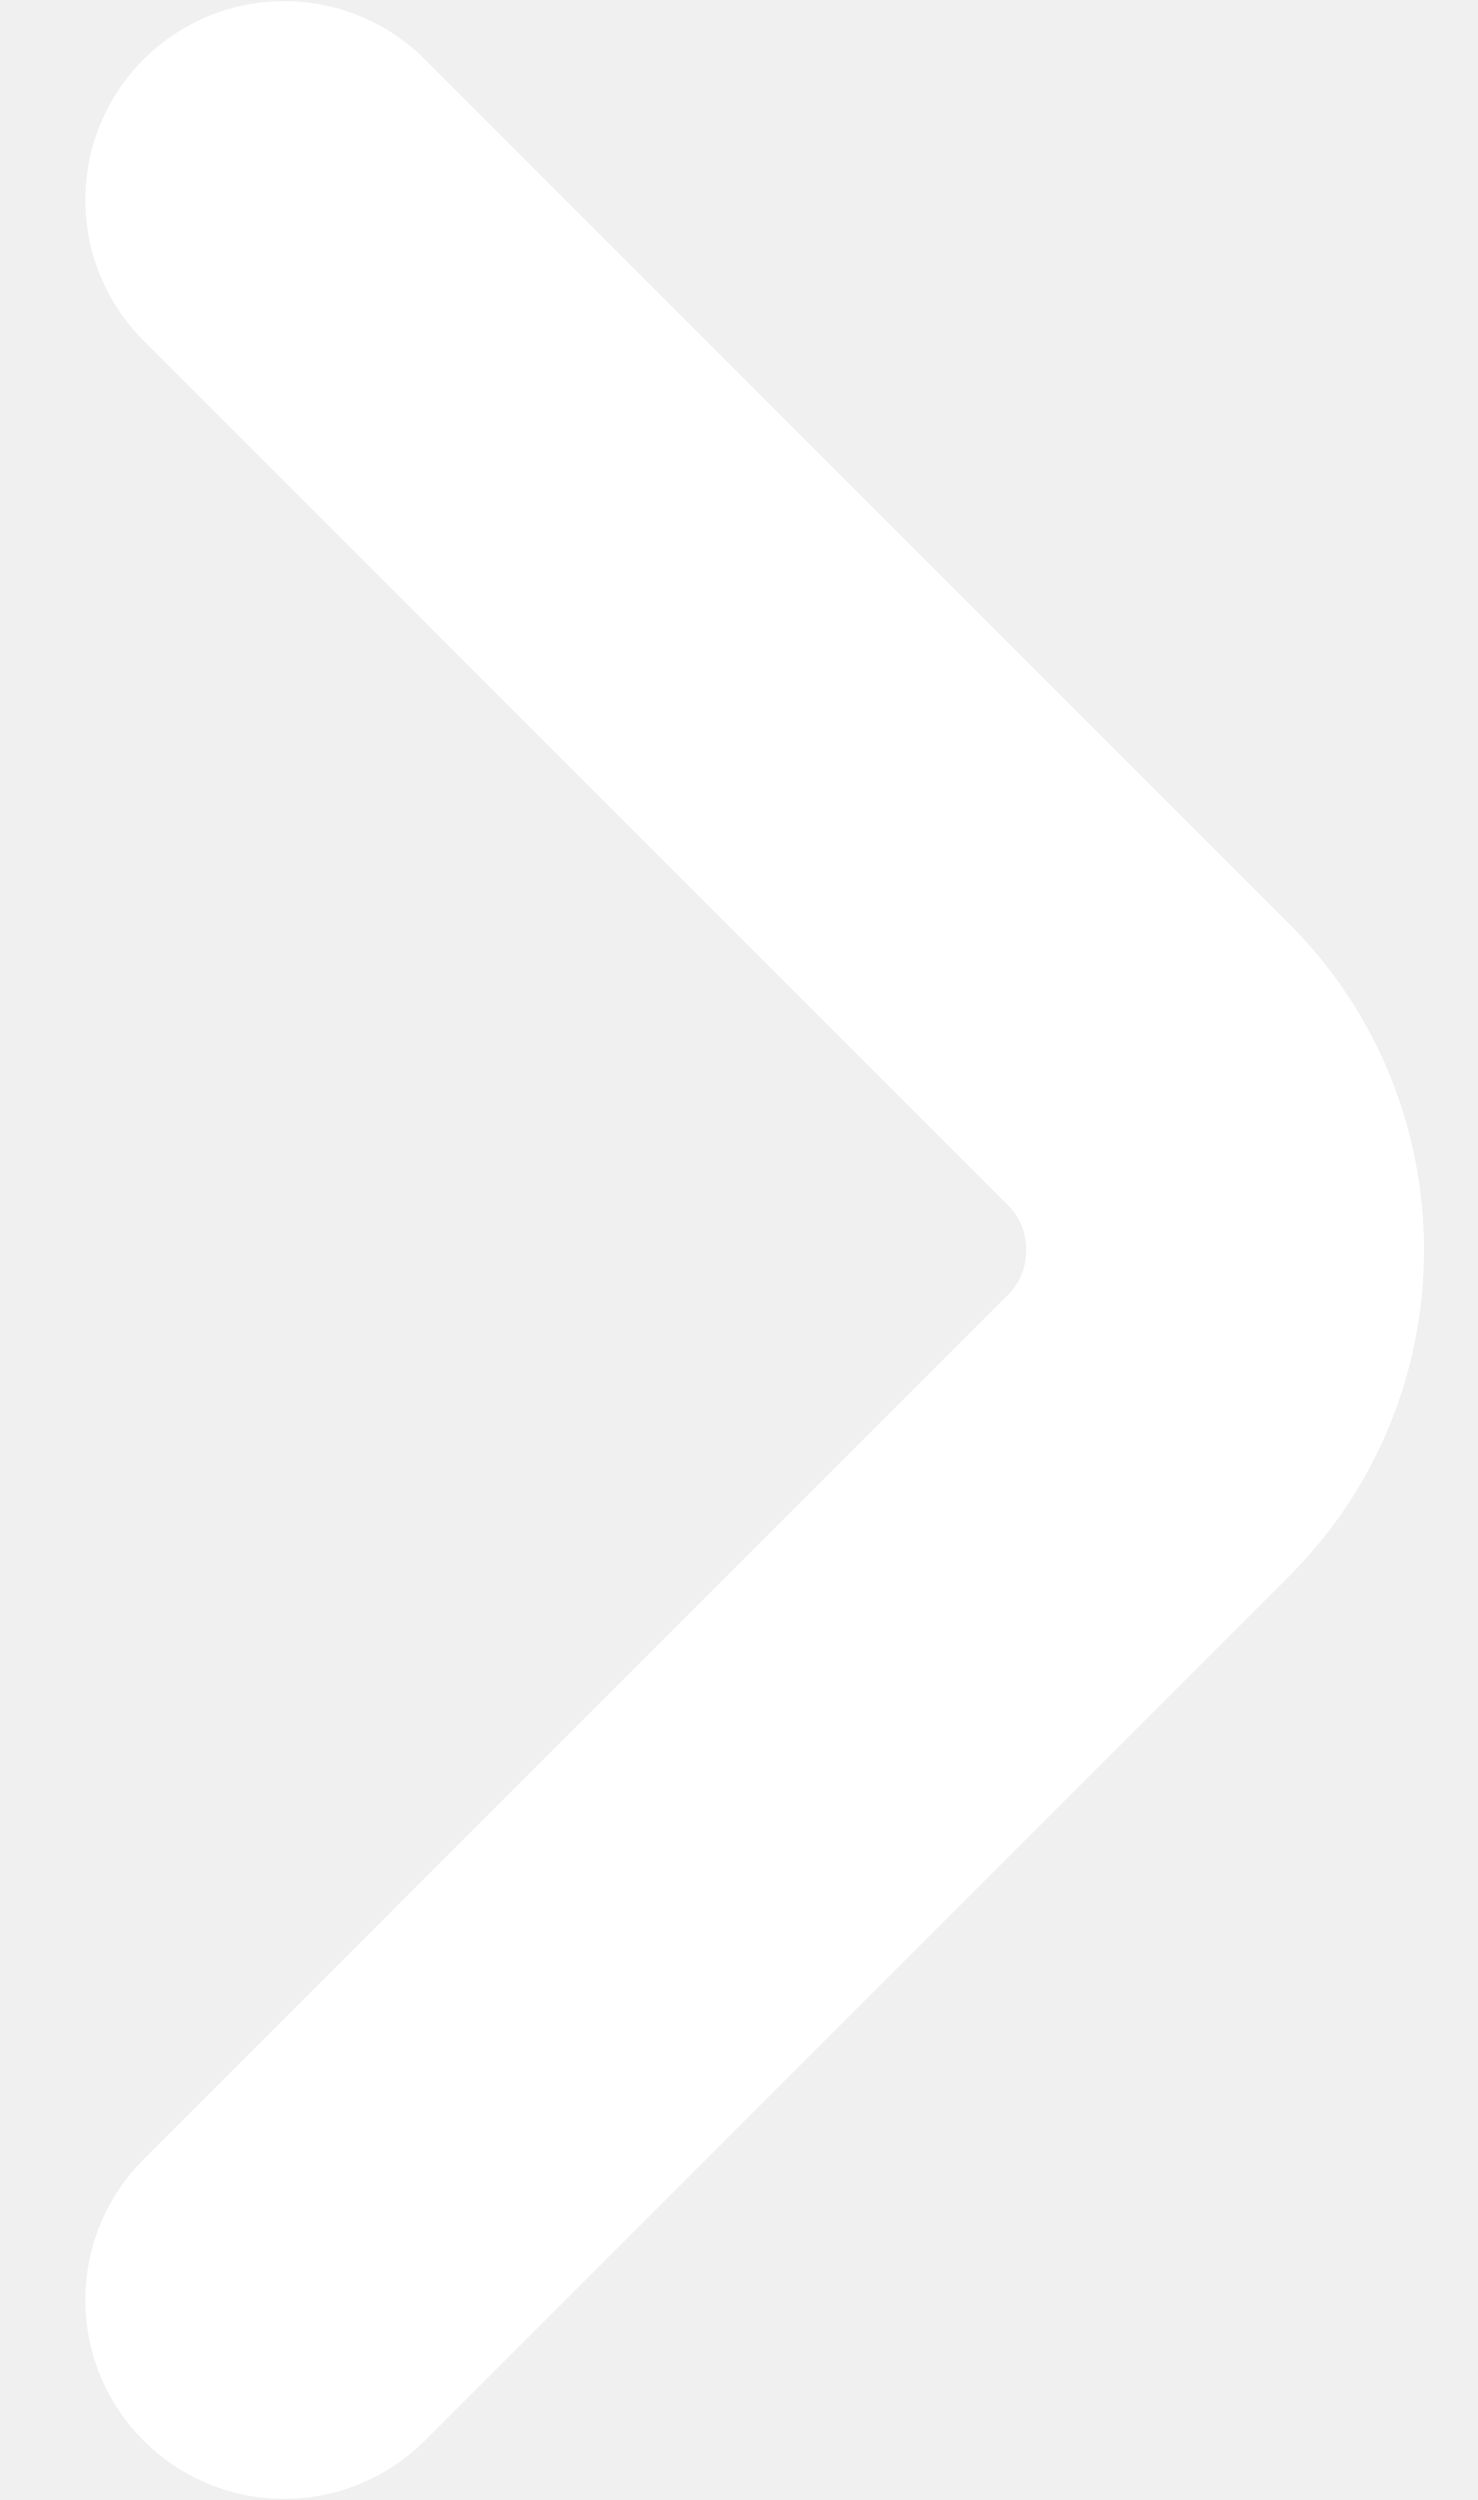
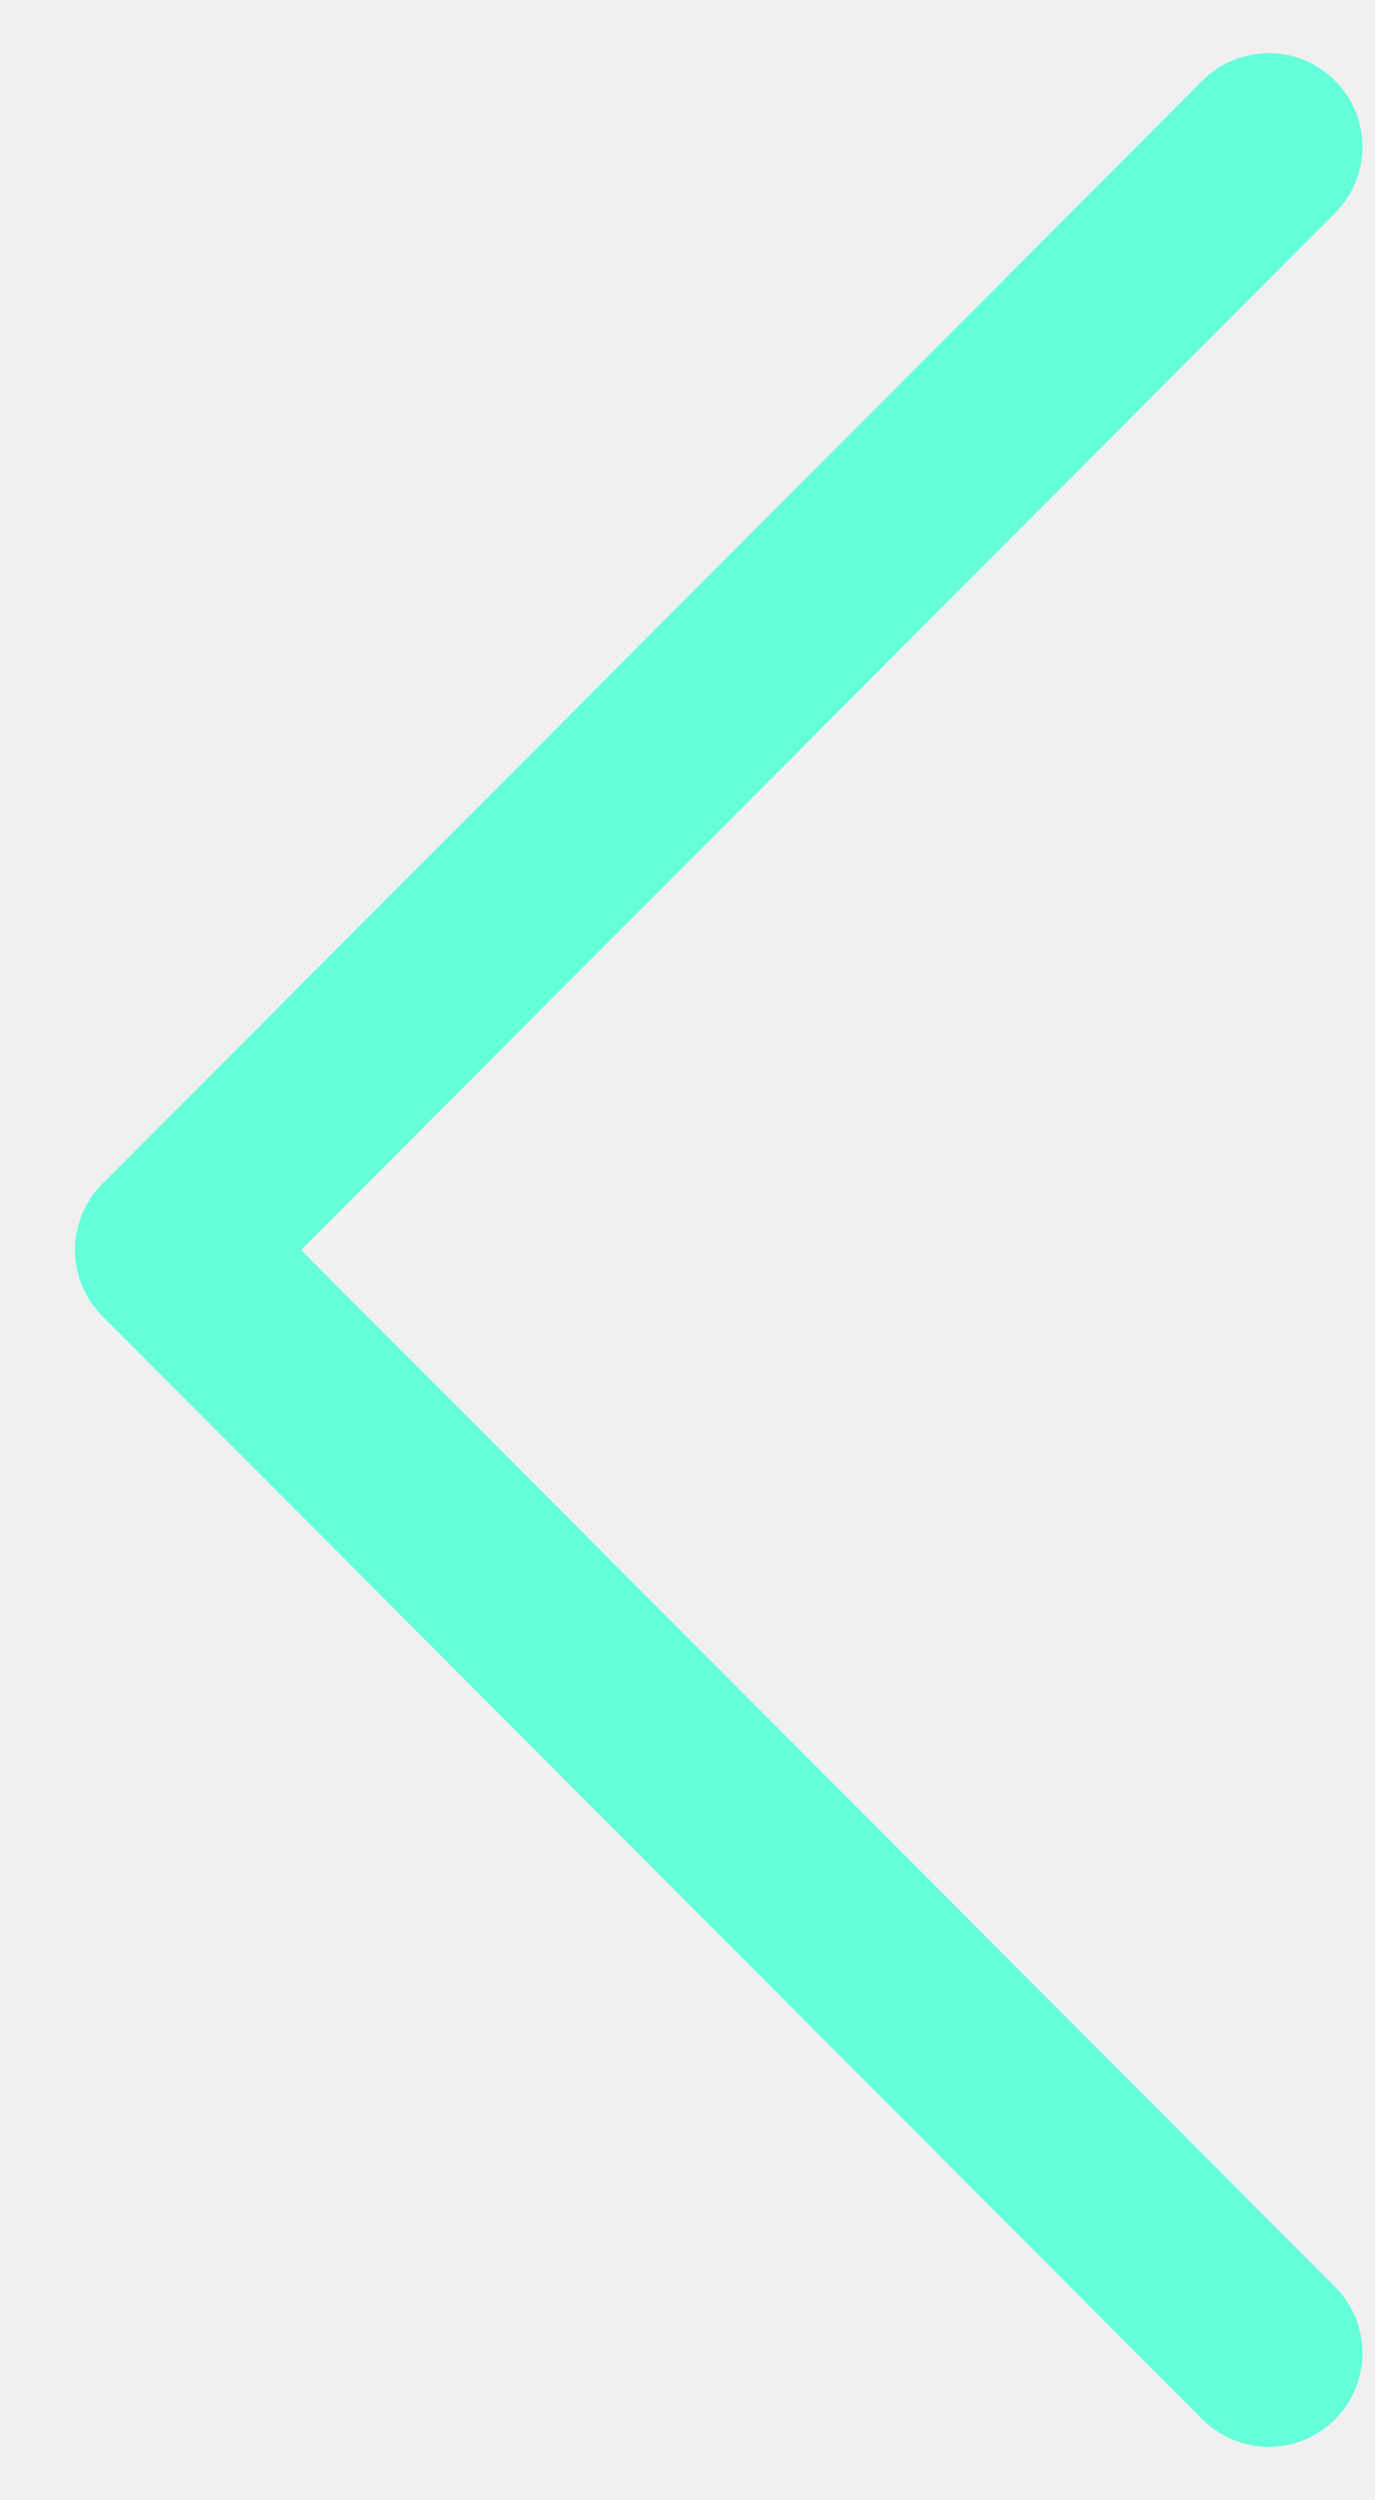
- <svg xmlns="http://www.w3.org/2000/svg" width="13" height="22" viewBox="0 0 13 22" fill="none">
-   <path d="M2.501 20.24L10.107 12.633C11.006 11.735 11.006 10.265 10.107 9.367L2.501 1.76" stroke="white" stroke-width="3.5" stroke-miterlimit="10" stroke-linecap="round" stroke-linejoin="round" />
+ <svg xmlns="http://www.w3.org/2000/svg" width="11" height="20" viewBox="0 0 11 20" fill="none">
+   <path d="M10.15 18.825L1.35 10L10.15 1.175" stroke="#64FFDA" stroke-width="1.5" stroke-linecap="round" stroke-linejoin="round" />
</svg>
